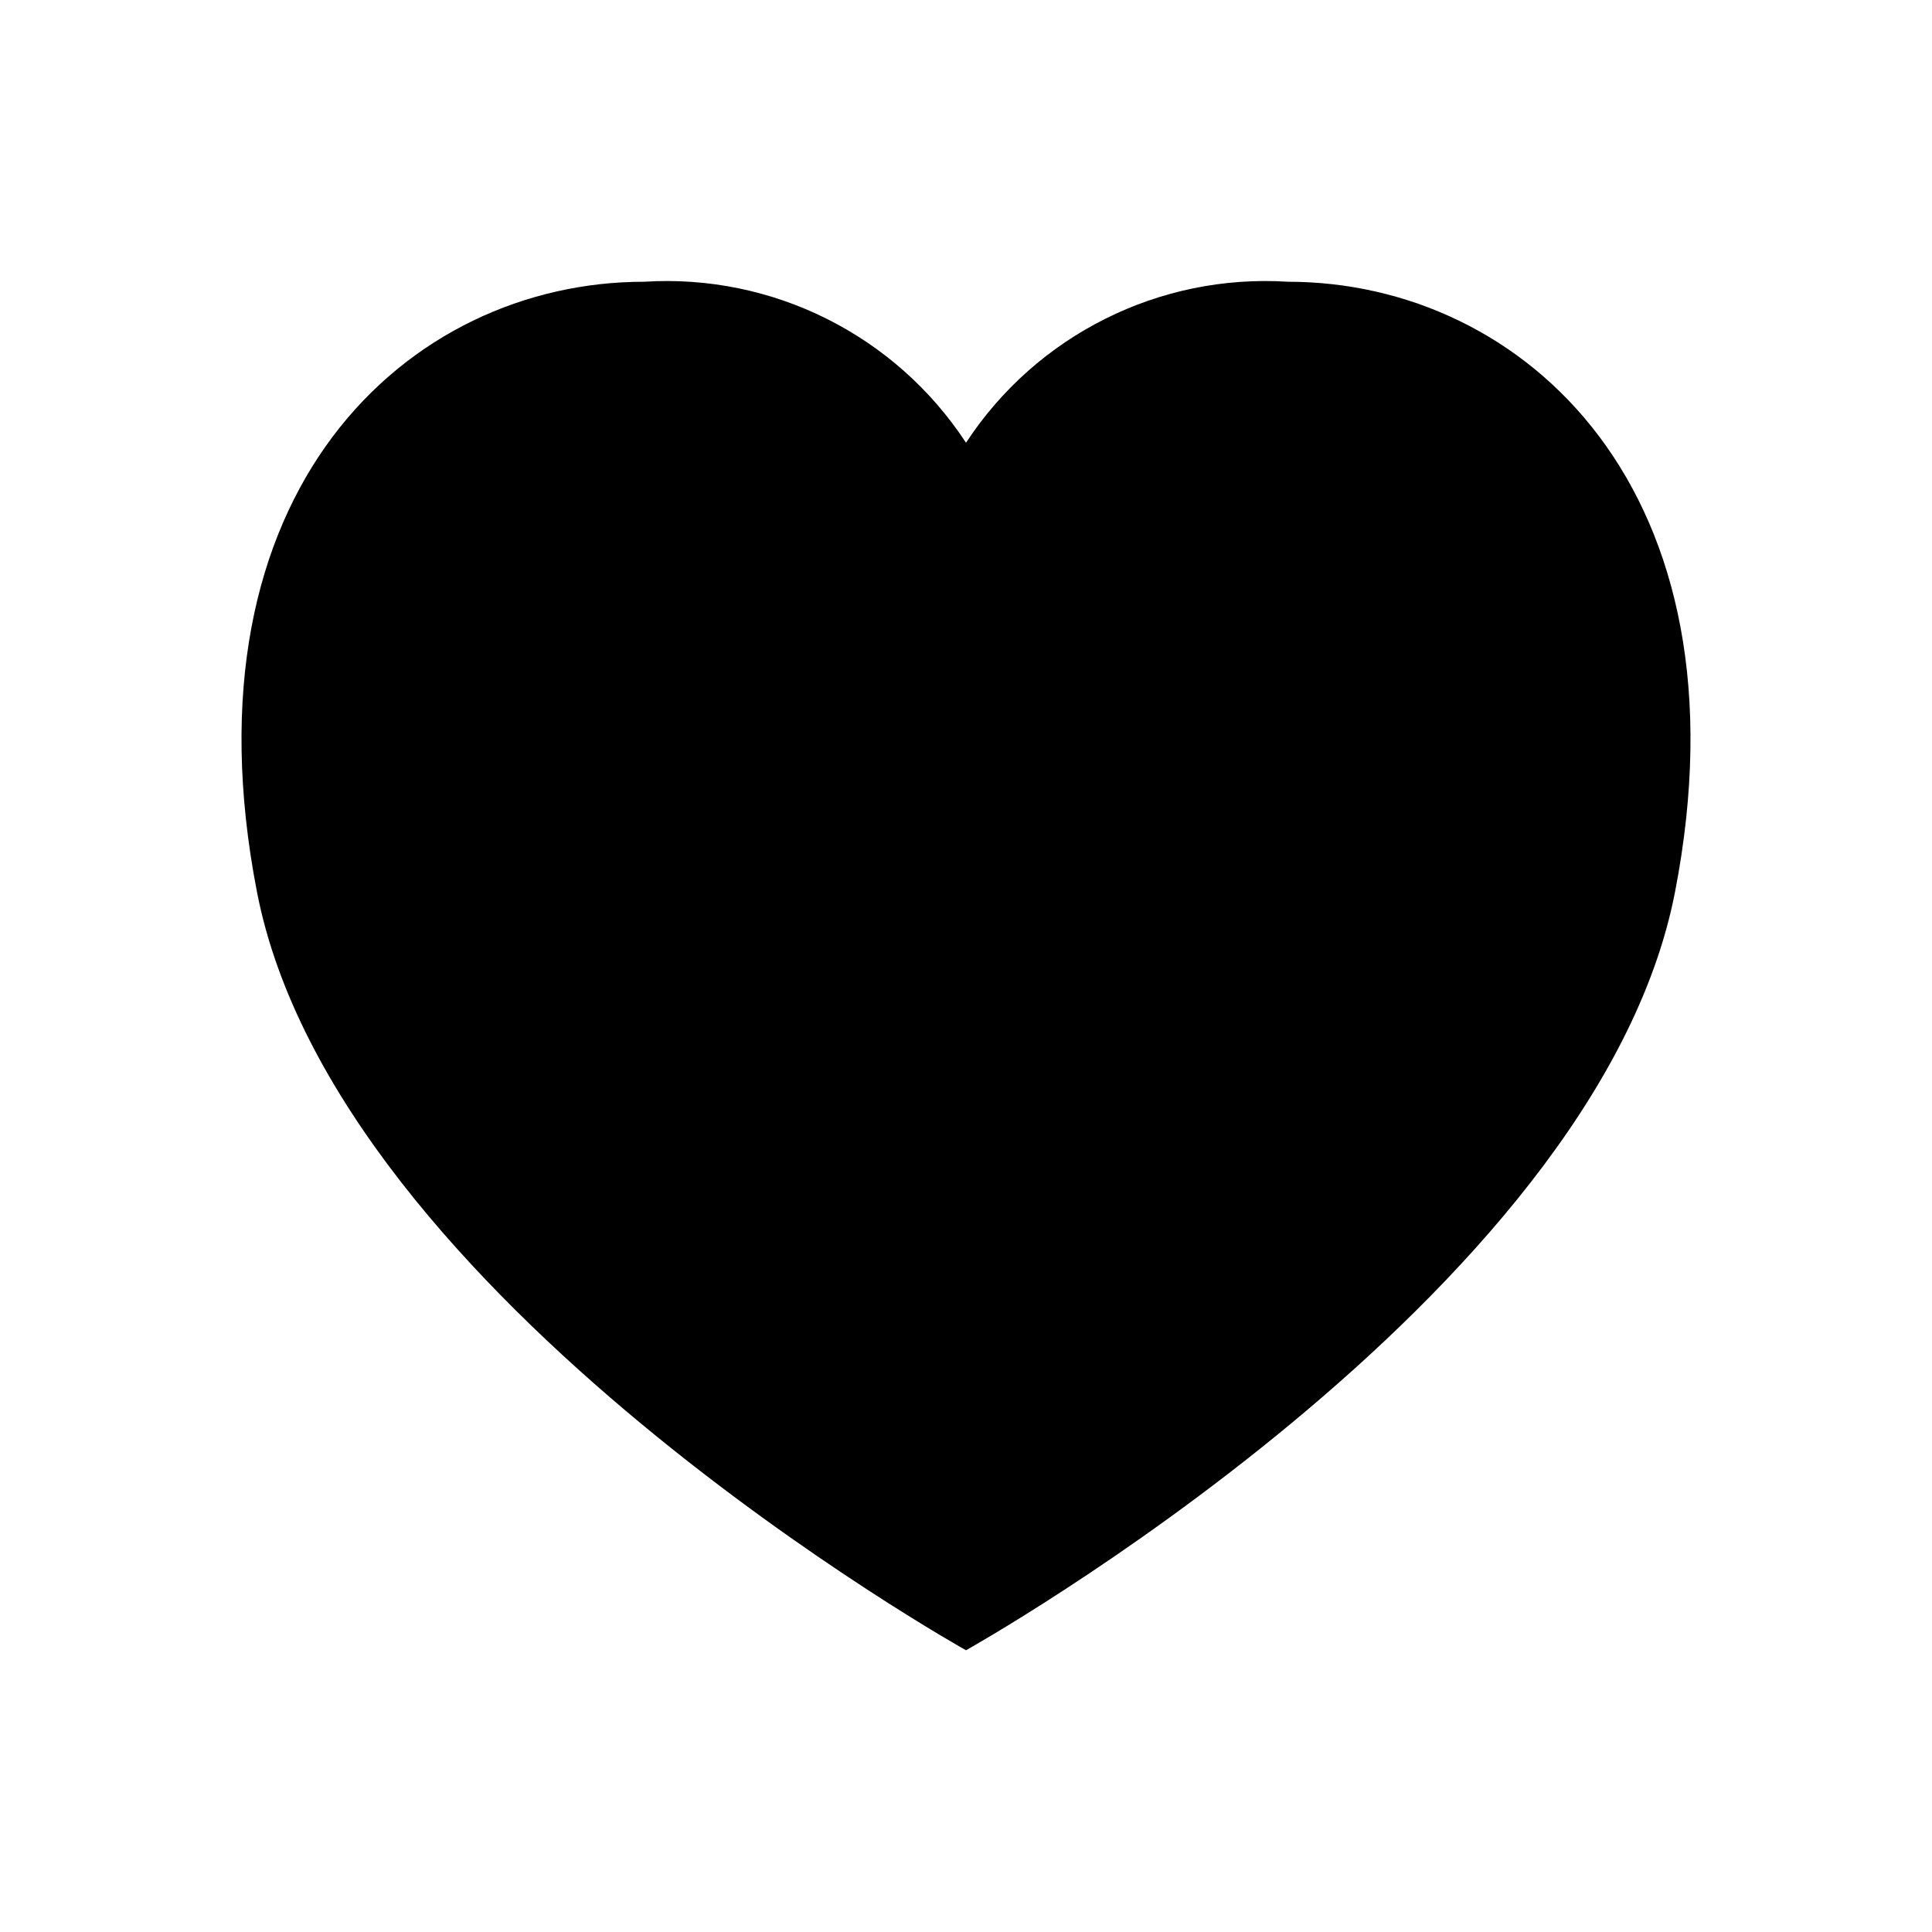
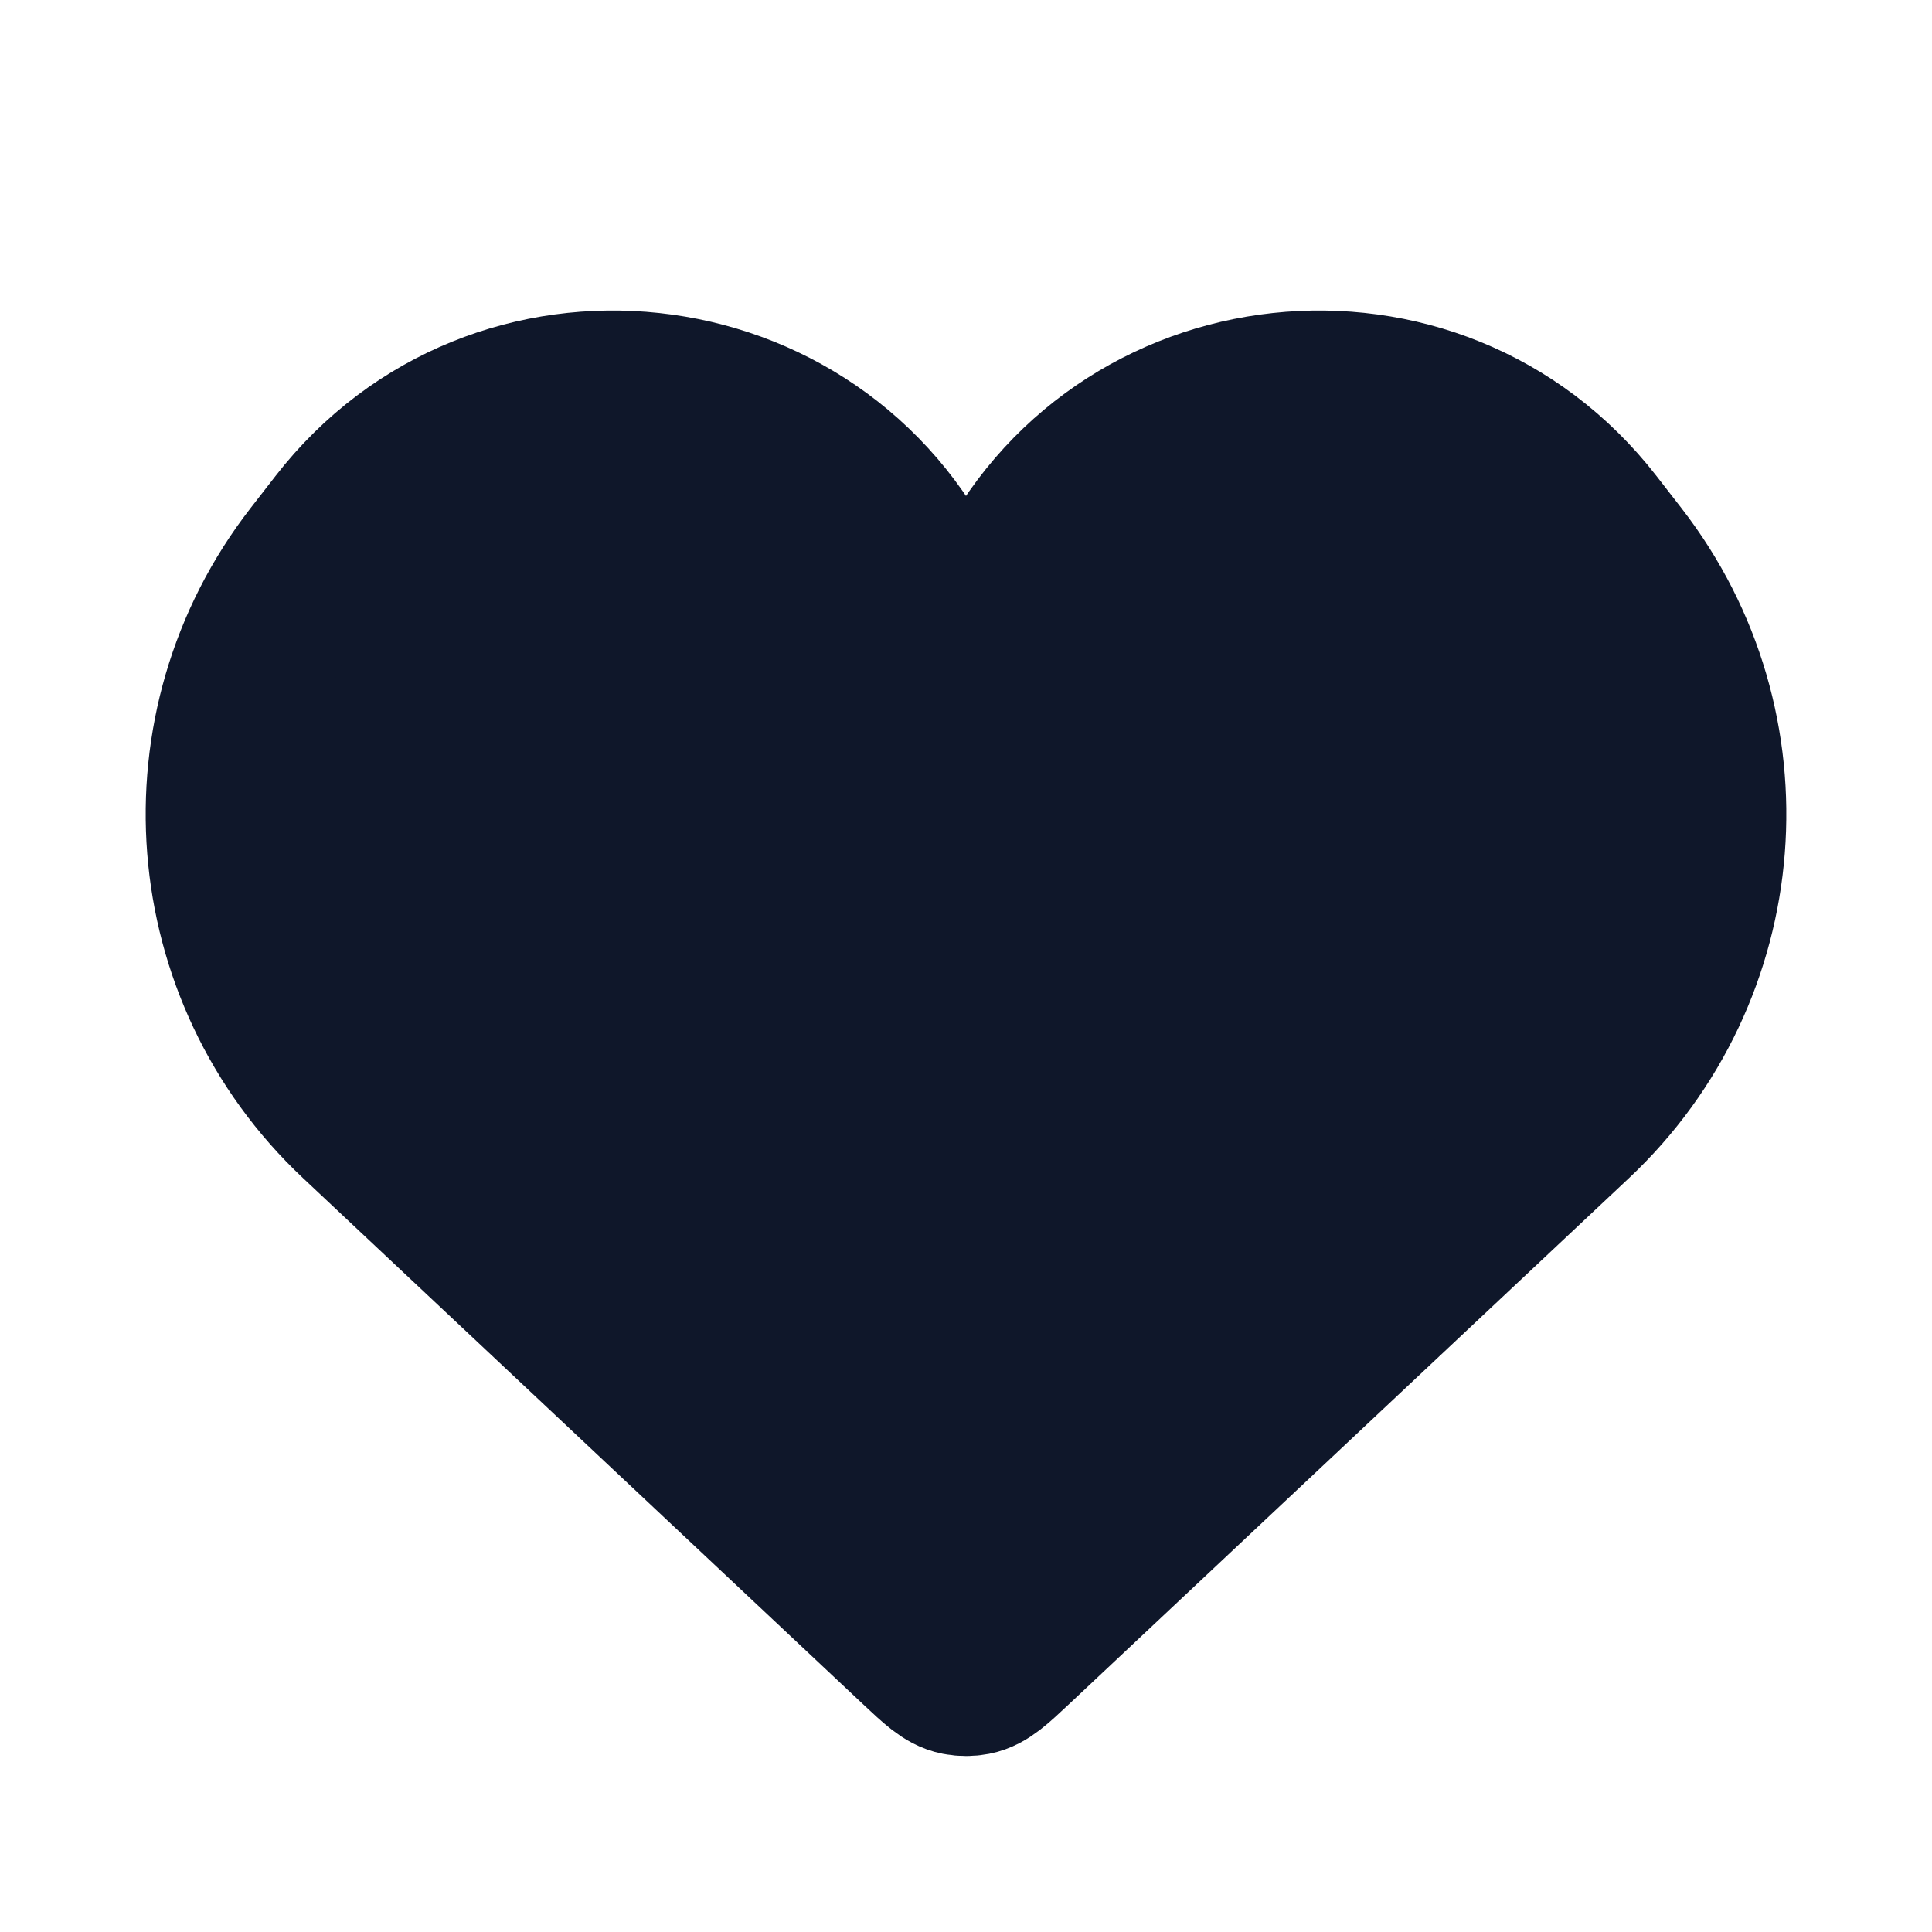
- <svg xmlns="http://www.w3.org/2000/svg" fill="#000000" viewBox="0 0 24 24">
-   <g id="SVGRepo_bgCarrier" stroke-width="0" />
-   <g id="SVGRepo_tracerCarrier" stroke-linecap="round" stroke-linejoin="round" />
-   <g id="SVGRepo_iconCarrier">
-     <path d="M20.808,11.079C19.829,16.132,12,20.5,12,20.5s-7.829-4.368-8.808-9.421C2.227,6.1,5.066,3.5,8,3.5a4.444,4.444,0,0,1,4,2,4.444,4.444,0,0,1,4-2C18.934,3.5,21.773,6.1,20.808,11.079Z" />
-   </g>
+ <svg xmlns="http://www.w3.org/2000/svg" width="16" height="16" viewBox="0 0 24 24" fill="none">
+   <path d="M4.451 13.908L11.403 20.439C11.643 20.664 11.762 20.777 11.904 20.805C11.967 20.817 12.033 20.817 12.096 20.805C12.238 20.777 12.357 20.664 12.597 20.439L19.549 13.908C21.506 12.071 21.743 9.047 20.098 6.926L19.788 6.527C17.82 3.991 13.87 4.416 12.487 7.314C12.291 7.723 11.709 7.723 11.513 7.314C10.13 4.416 6.18 3.991 4.212 6.527L3.902 6.926C2.257 9.047 2.494 12.071 4.451 13.908Z" fill="#0F172A" stroke="#0F172A" stroke-width="2" />
</svg>
